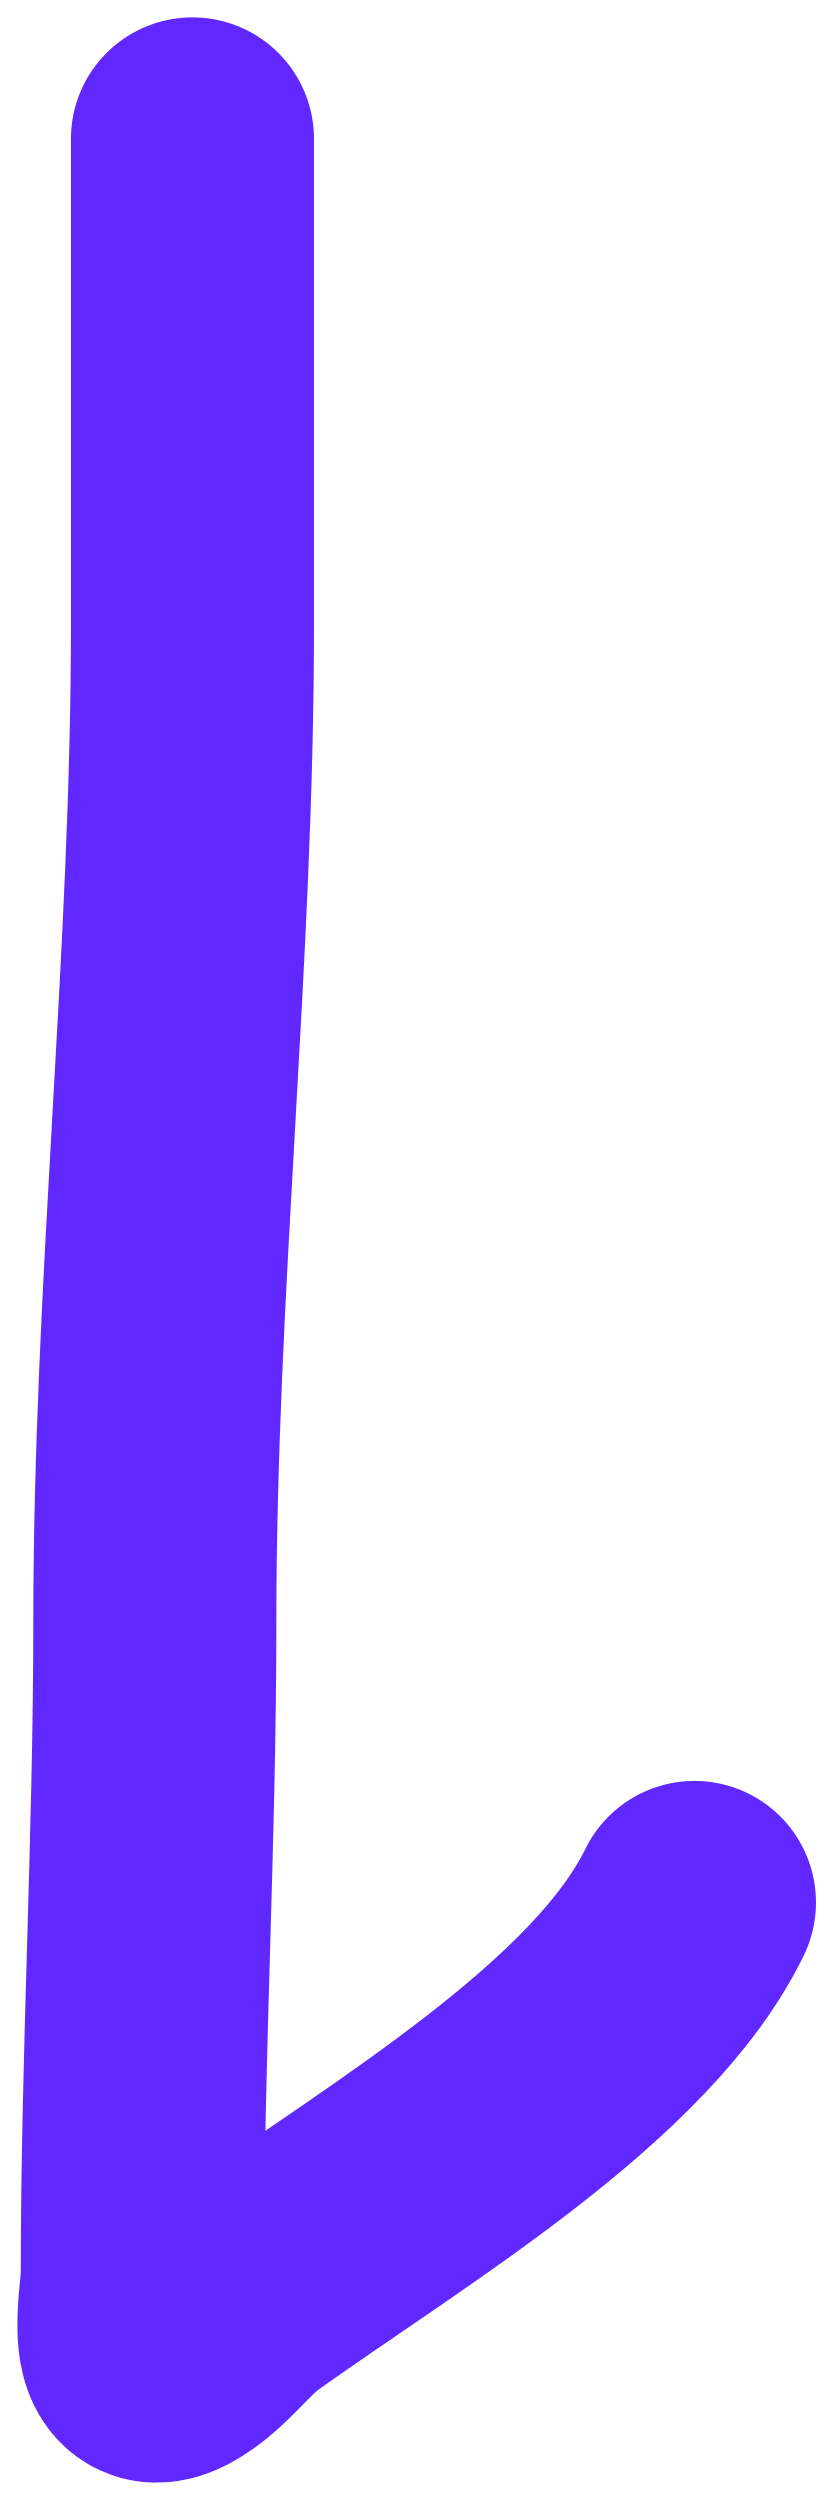
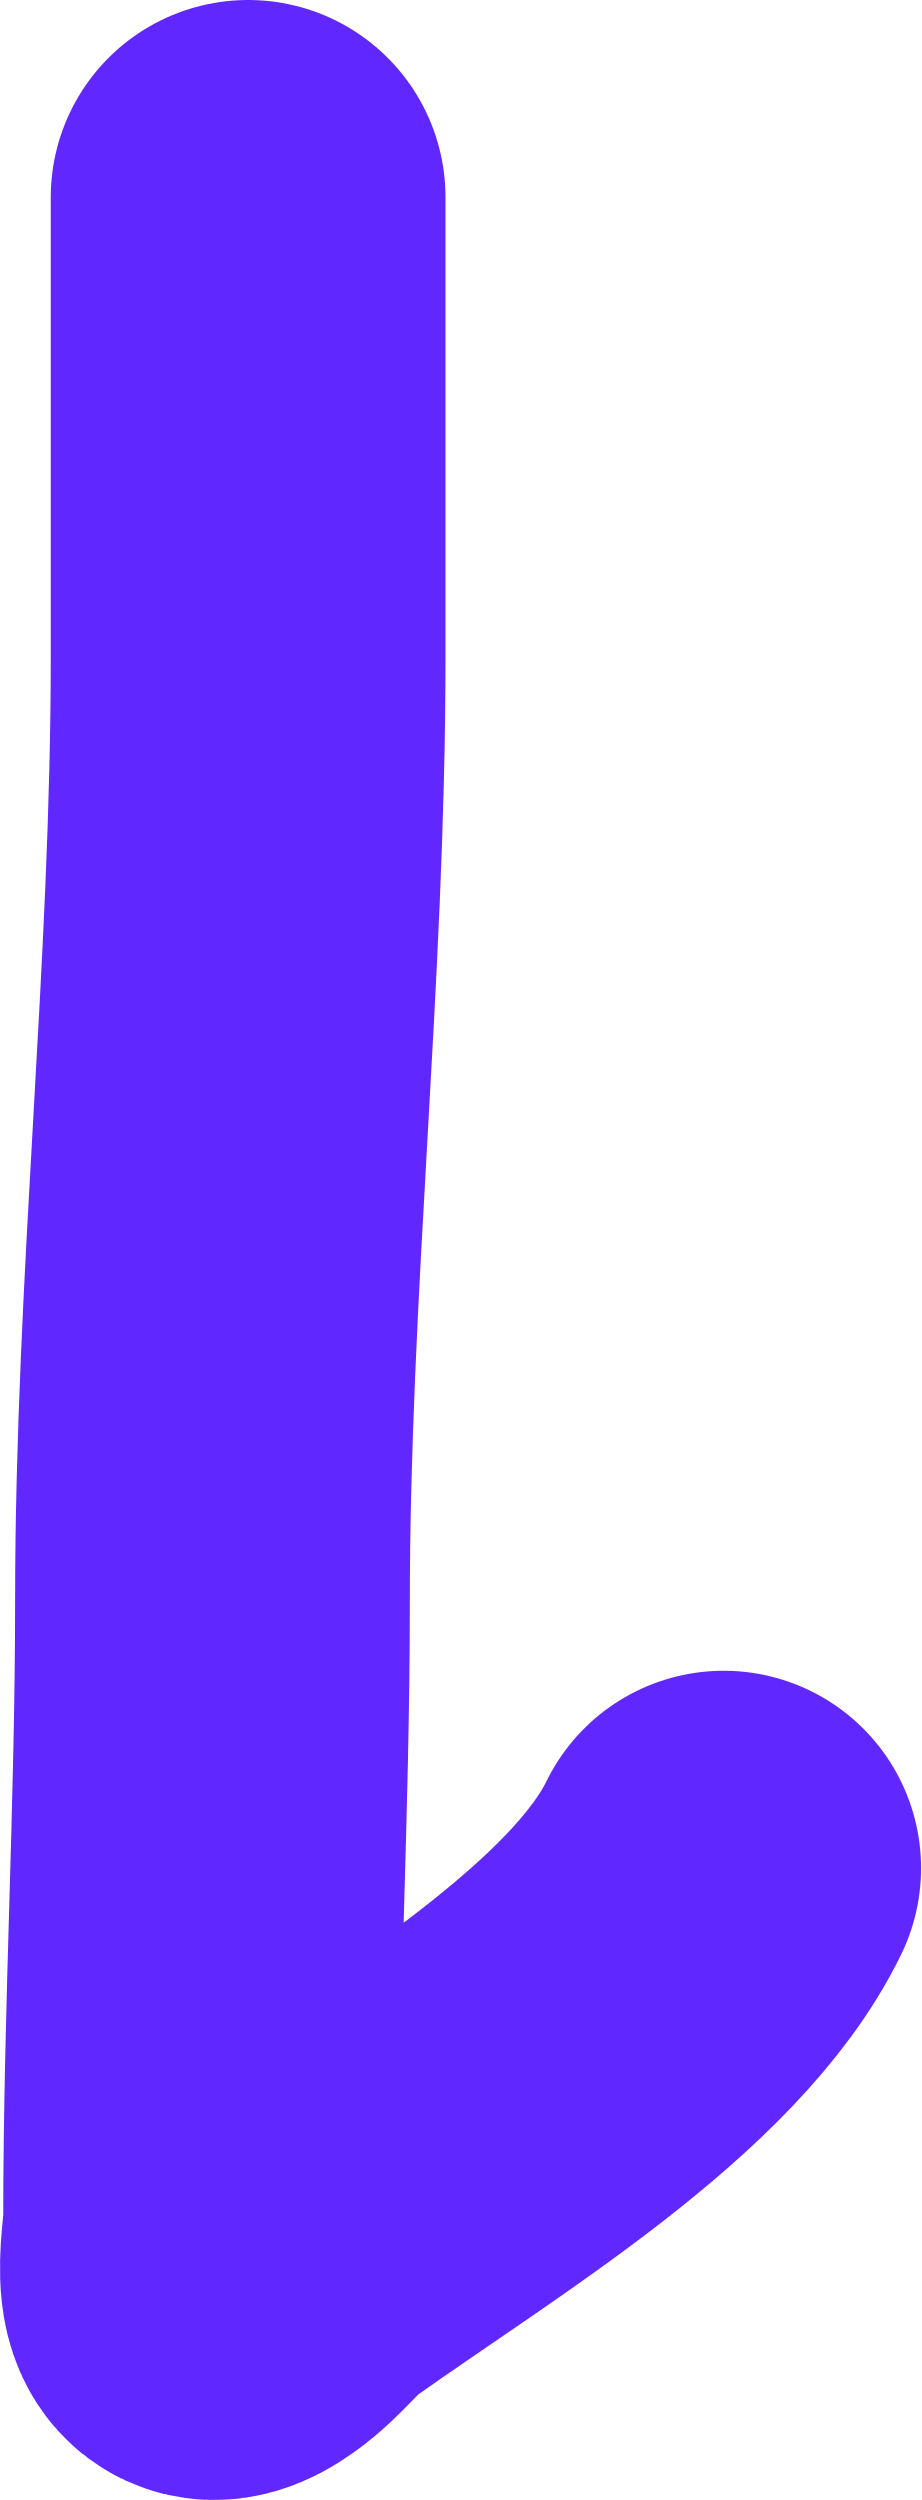
- <svg xmlns="http://www.w3.org/2000/svg" width="24" height="72" viewBox="0 0 24 72" fill="none">
-   <path d="M20 54.791C17.914 59.069 11.634 62.781 7.17 65.95C6.446 66.463 5.985 67.161 5.262 67.674C3.5 68.924 4.098 66.225 4.098 65.508C4.098 59.233 4.459 52.979 4.459 46.711C4.459 37.112 5.543 27.58 5.543 17.995C5.543 13.33 5.543 8.665 5.543 4" stroke="#6028FF" stroke-width="7" stroke-linecap="round" />
+ <svg xmlns="http://www.w3.org/2000/svg" width="28" height="76" viewBox="0 0 28 76" fill="none">
+   <path d="M22 56.791C19.914 61.069 13.634 64.781 9.17 67.95C8.446 68.463 7.985 69.161 7.262 69.674C5.5 70.924 6.098 68.225 6.098 67.508C6.098 61.233 6.459 54.979 6.459 48.711C6.459 39.112 7.543 29.58 7.543 19.995C7.543 15.33 7.543 10.665 7.543 6" stroke="#6028FF" stroke-width="12" stroke-linecap="round" />
</svg>
